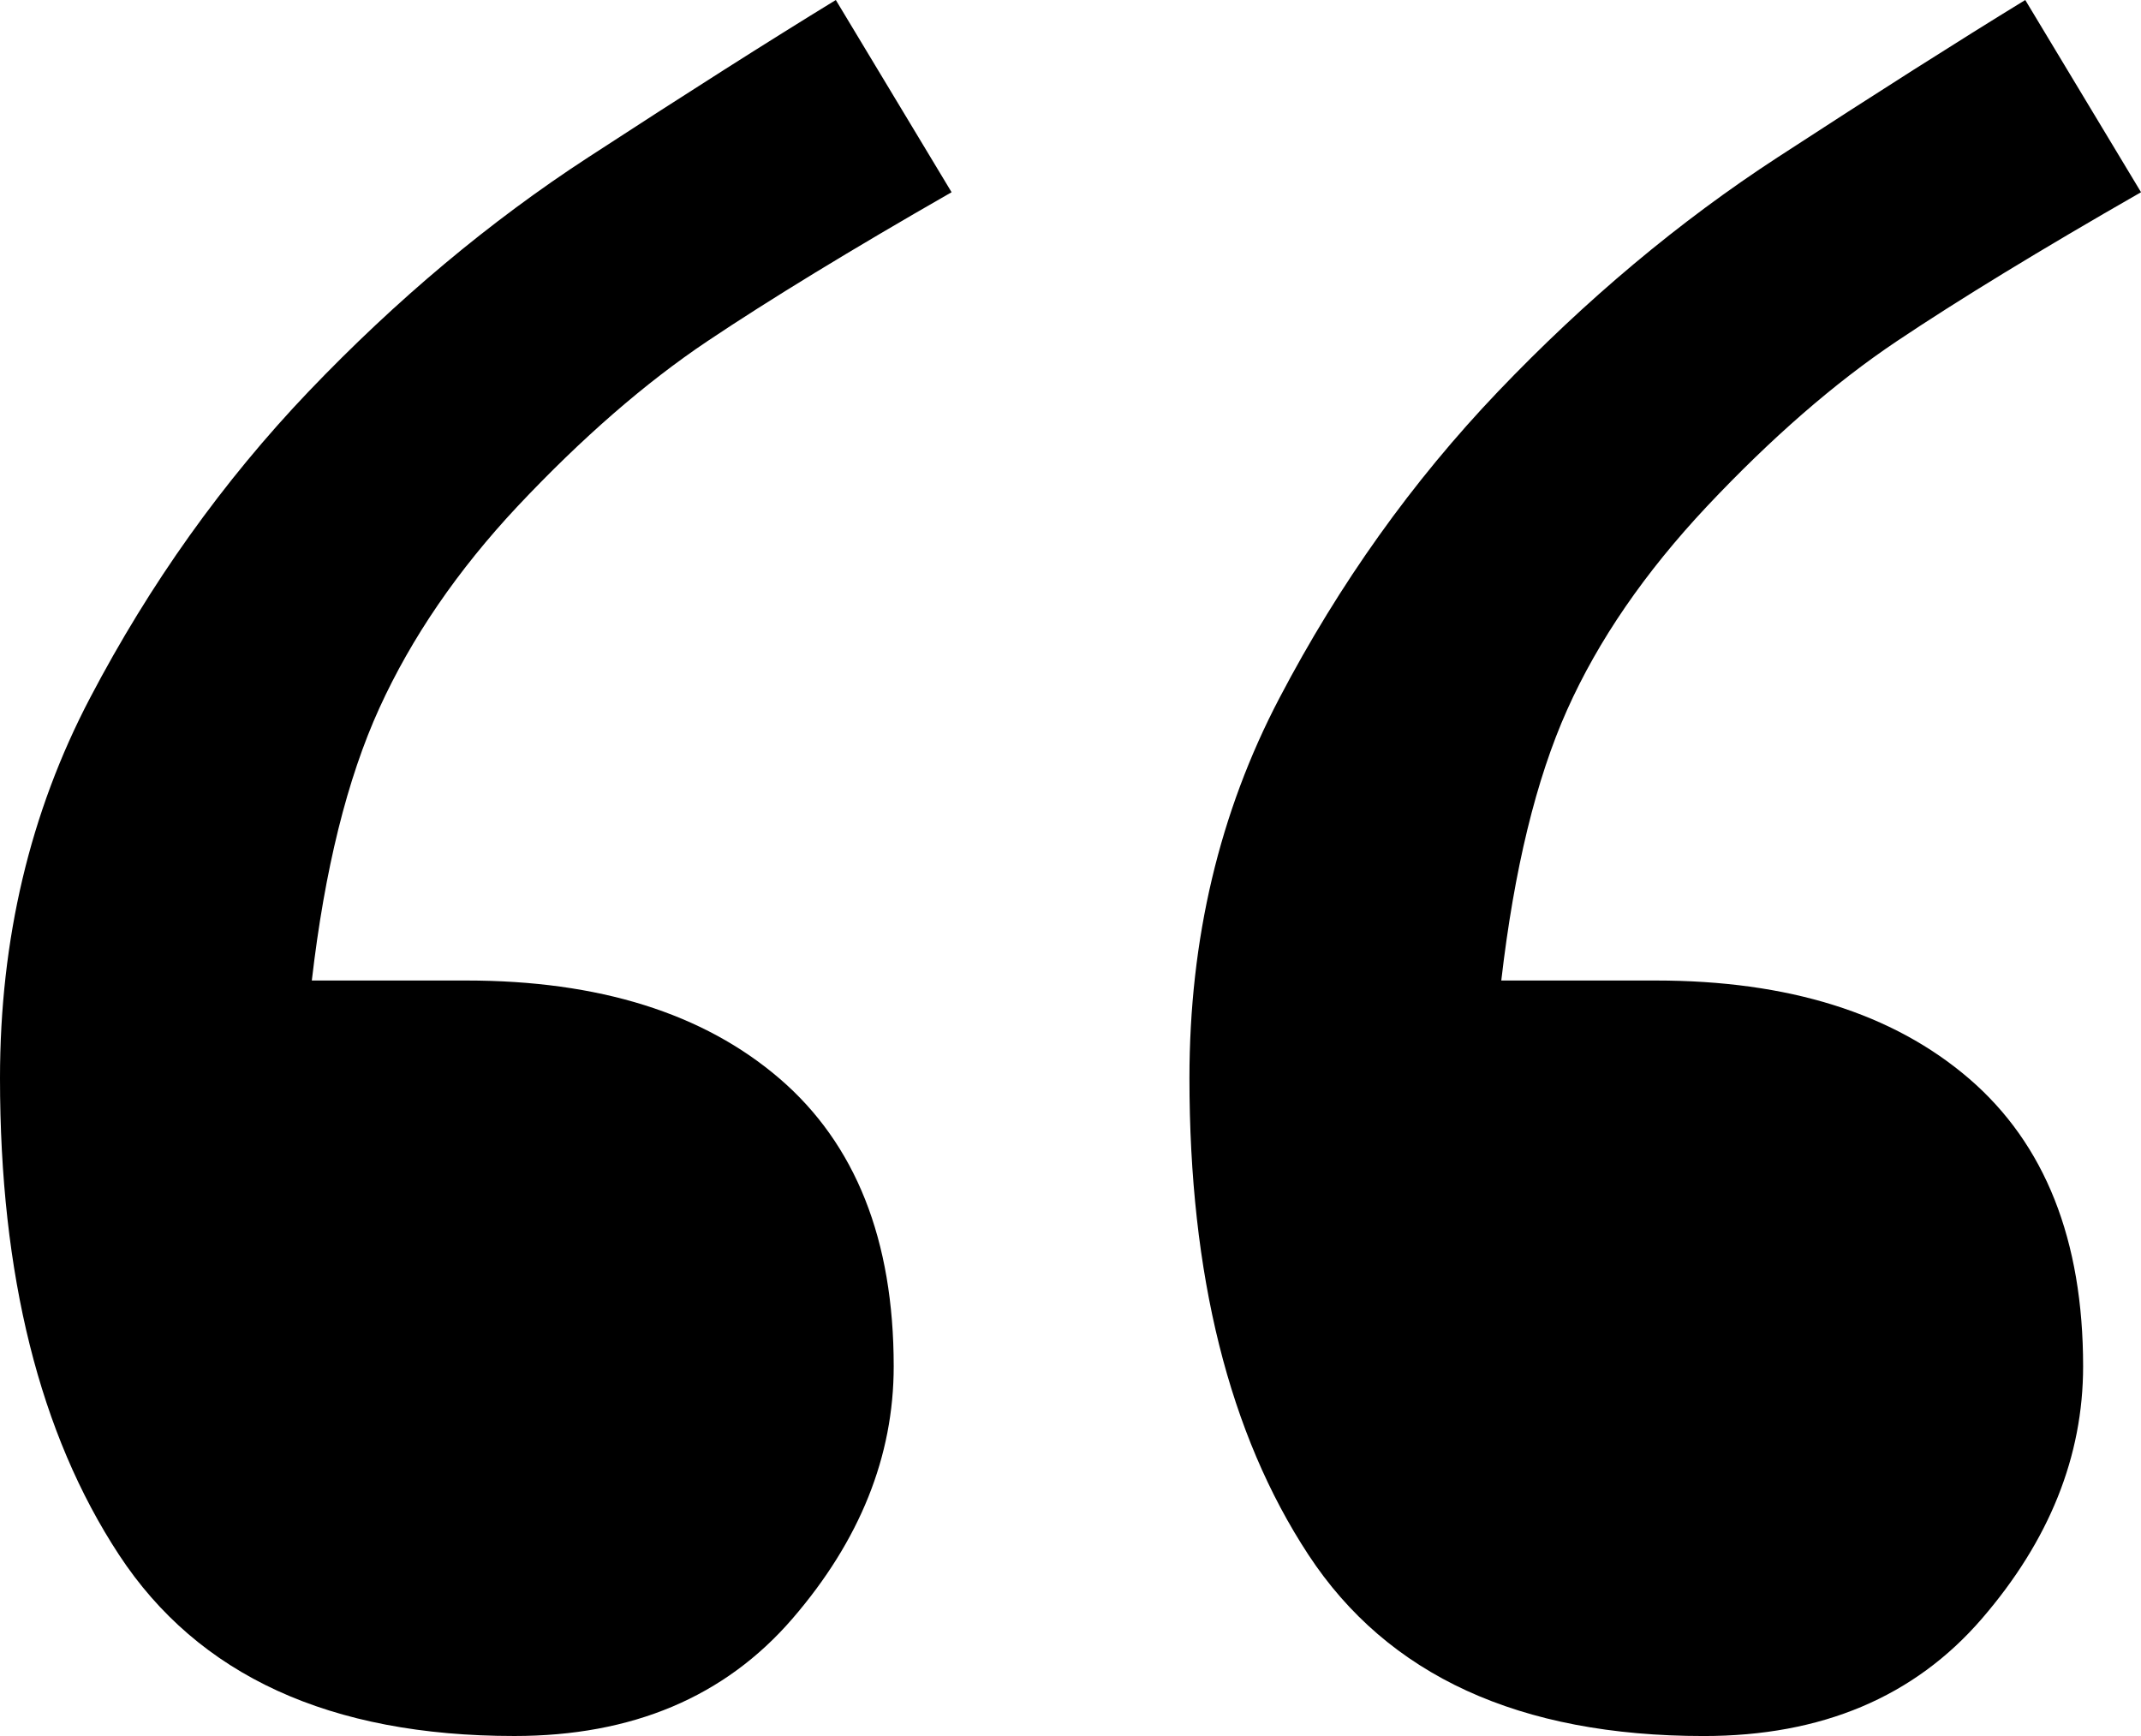
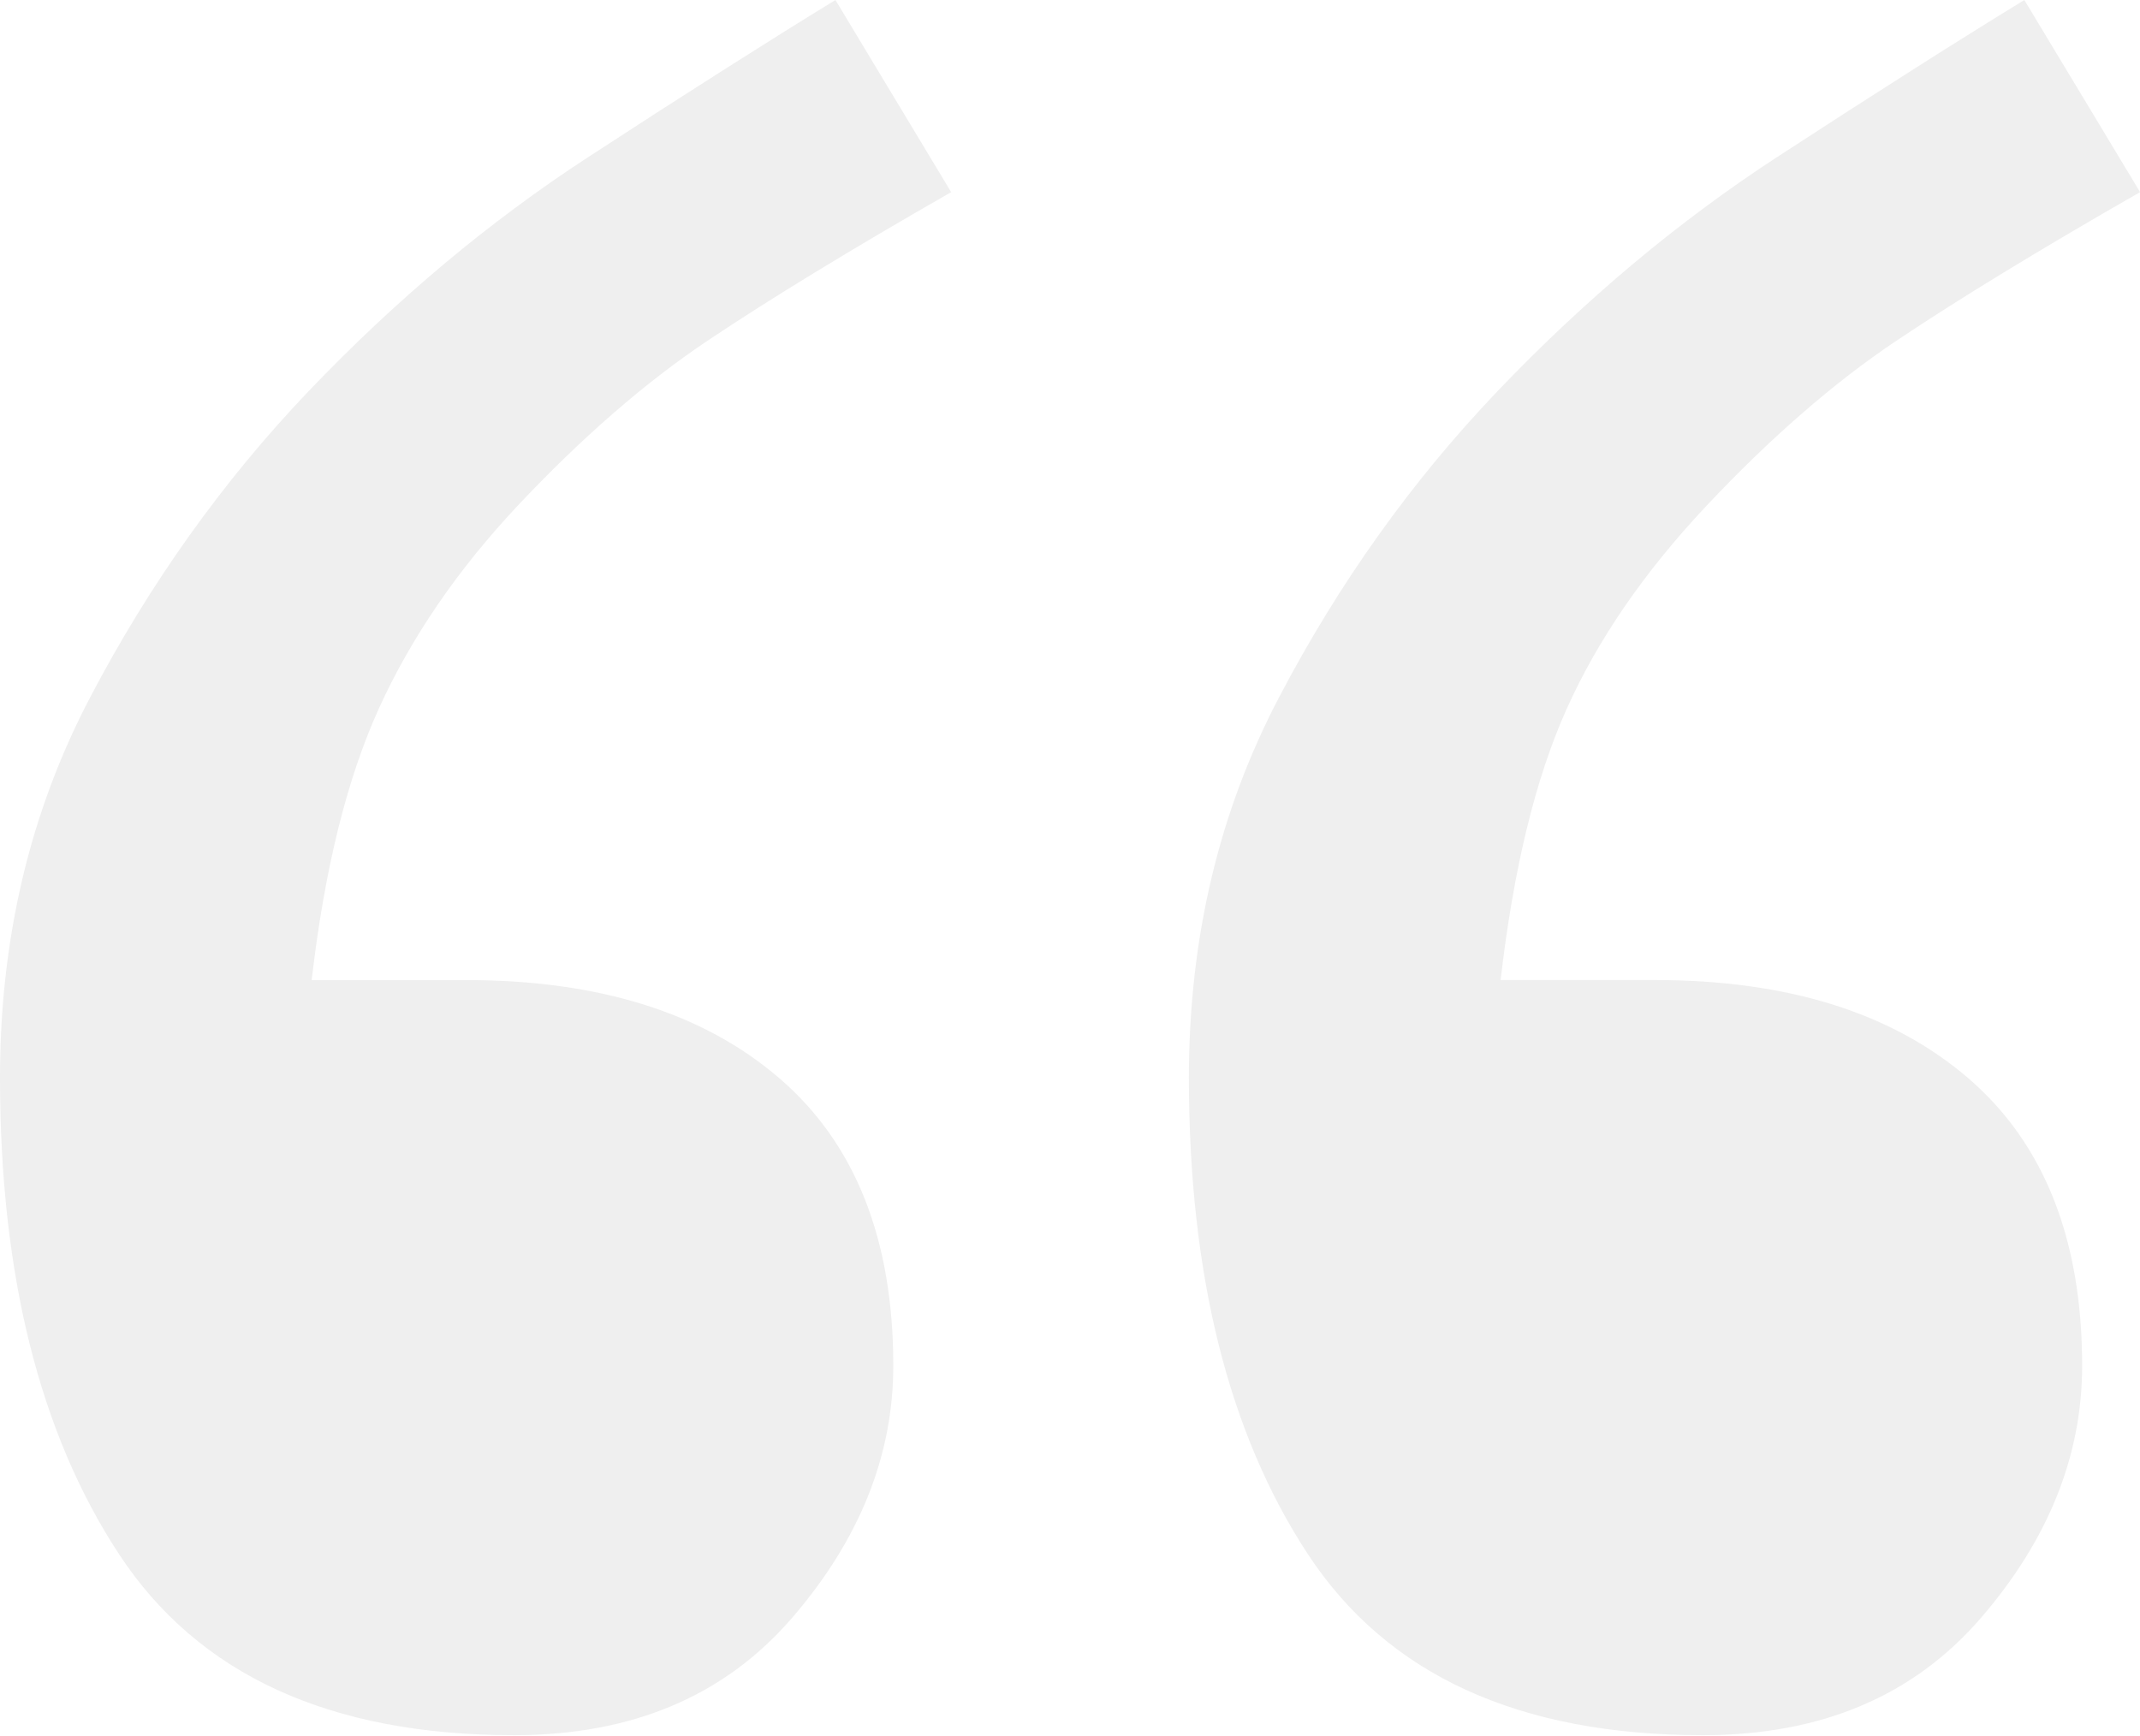
- <svg xmlns="http://www.w3.org/2000/svg" version="1.0" id="Layer_1" x="0px" y="0px" width="78.673px" height="63.788px" viewBox="0 0 78.673 63.788" enable-background="new 0 0 78.673 63.788" xml:space="preserve">
+ <svg xmlns="http://www.w3.org/2000/svg" version="1.1" id="Layer_1" x="0px" y="0px" width="78.672px" height="63.789px" viewBox="0 0 78.672 63.789" enable-background="new 0 0 78.672 63.789" xml:space="preserve">
  <g>
-     <path d="M72.354,39.632c-2.797-2.401-6.636-3.604-11.518-3.604h-5.67c0.473-4.081,1.278-7.397,2.421-9.948   c1.141-2.551,2.854-5.044,5.139-7.477c2.363-2.51,4.685-4.531,6.97-6.063c2.283-1.53,5.274-3.356,8.978-5.477L74.42,0   c-2.441,1.495-5.474,3.42-9.096,5.779c-3.623,2.359-7.048,5.228-10.276,8.607c-3.151,3.302-5.83,7.056-8.033,11.261   c-2.206,4.204-3.308,8.861-3.308,13.97c0,7.232,1.456,13.07,4.371,17.511c2.913,4.44,7.755,6.661,14.529,6.661   c4.33,0,7.737-1.436,10.218-4.311s3.721-5.967,3.721-9.273C76.546,45.559,75.147,42.034,72.354,39.632z" />
-     <path d="M19.019,18.603c2.362-2.51,4.685-4.531,6.97-6.063c2.283-1.53,5.274-3.356,8.978-5.477L30.713,0   c-2.441,1.495-5.475,3.42-9.095,5.779c-3.624,2.359-7.05,5.228-10.278,8.607c-3.149,3.302-5.828,7.056-8.032,11.261   C1.103,29.851,0,34.508,0,39.616c0,7.232,1.457,13.07,4.371,17.511c2.912,4.44,7.756,6.661,14.529,6.661   c4.33,0,7.737-1.436,10.218-4.311c2.481-2.875,3.722-5.967,3.722-9.273c0-4.646-1.399-8.17-4.194-10.572   c-2.796-2.401-6.635-3.604-11.517-3.604h-5.671c0.473-4.081,1.3-7.416,2.481-10.007C15.12,23.432,16.812,20.958,19.019,18.603z" />
+     <path fill="#EFEFEF" d="M72.354,39.632c-2.797-2.401-6.637-3.604-11.518-3.604h-5.67c0.473-4.081,1.277-7.397,2.42-9.948   c1.142-2.551,2.854-5.044,5.14-7.477c2.362-2.51,4.685-4.531,6.97-6.063c2.283-1.53,5.274-3.356,8.979-5.477L74.42,0   c-2.441,1.495-5.475,3.42-9.096,5.779c-3.623,2.359-7.049,5.228-10.277,8.607c-3.15,3.302-5.83,7.056-8.032,11.261   c-2.206,4.204-3.308,8.86-3.308,13.97c0,7.232,1.455,13.07,4.371,17.512c2.912,4.439,7.754,6.66,14.528,6.66   c4.33,0,7.737-1.436,10.218-4.311c2.481-2.875,3.721-5.967,3.721-9.273C76.545,45.559,75.147,42.035,72.354,39.632z" />
+     <path fill="#EFEFEF" d="M19.019,18.603c2.362-2.51,4.685-4.531,6.97-6.063c2.283-1.53,5.274-3.356,8.978-5.477L30.713,0   c-2.441,1.495-5.475,3.42-9.095,5.779c-3.624,2.359-7.05,5.228-10.278,8.607c-3.149,3.302-5.828,7.056-8.032,11.261   C1.103,29.851,0,34.507,0,39.617c0,7.231,1.457,13.069,4.371,17.51c2.912,4.44,7.756,6.662,14.529,6.662   c4.33,0,7.737-1.437,10.218-4.312s3.722-5.967,3.722-9.272c0-4.646-1.399-8.17-4.194-10.572c-2.796-2.401-6.635-3.604-11.517-3.604   h-5.671c0.473-4.081,1.3-7.416,2.481-10.007C15.12,23.432,16.812,20.958,19.019,18.603z" />
  </g>
</svg>
